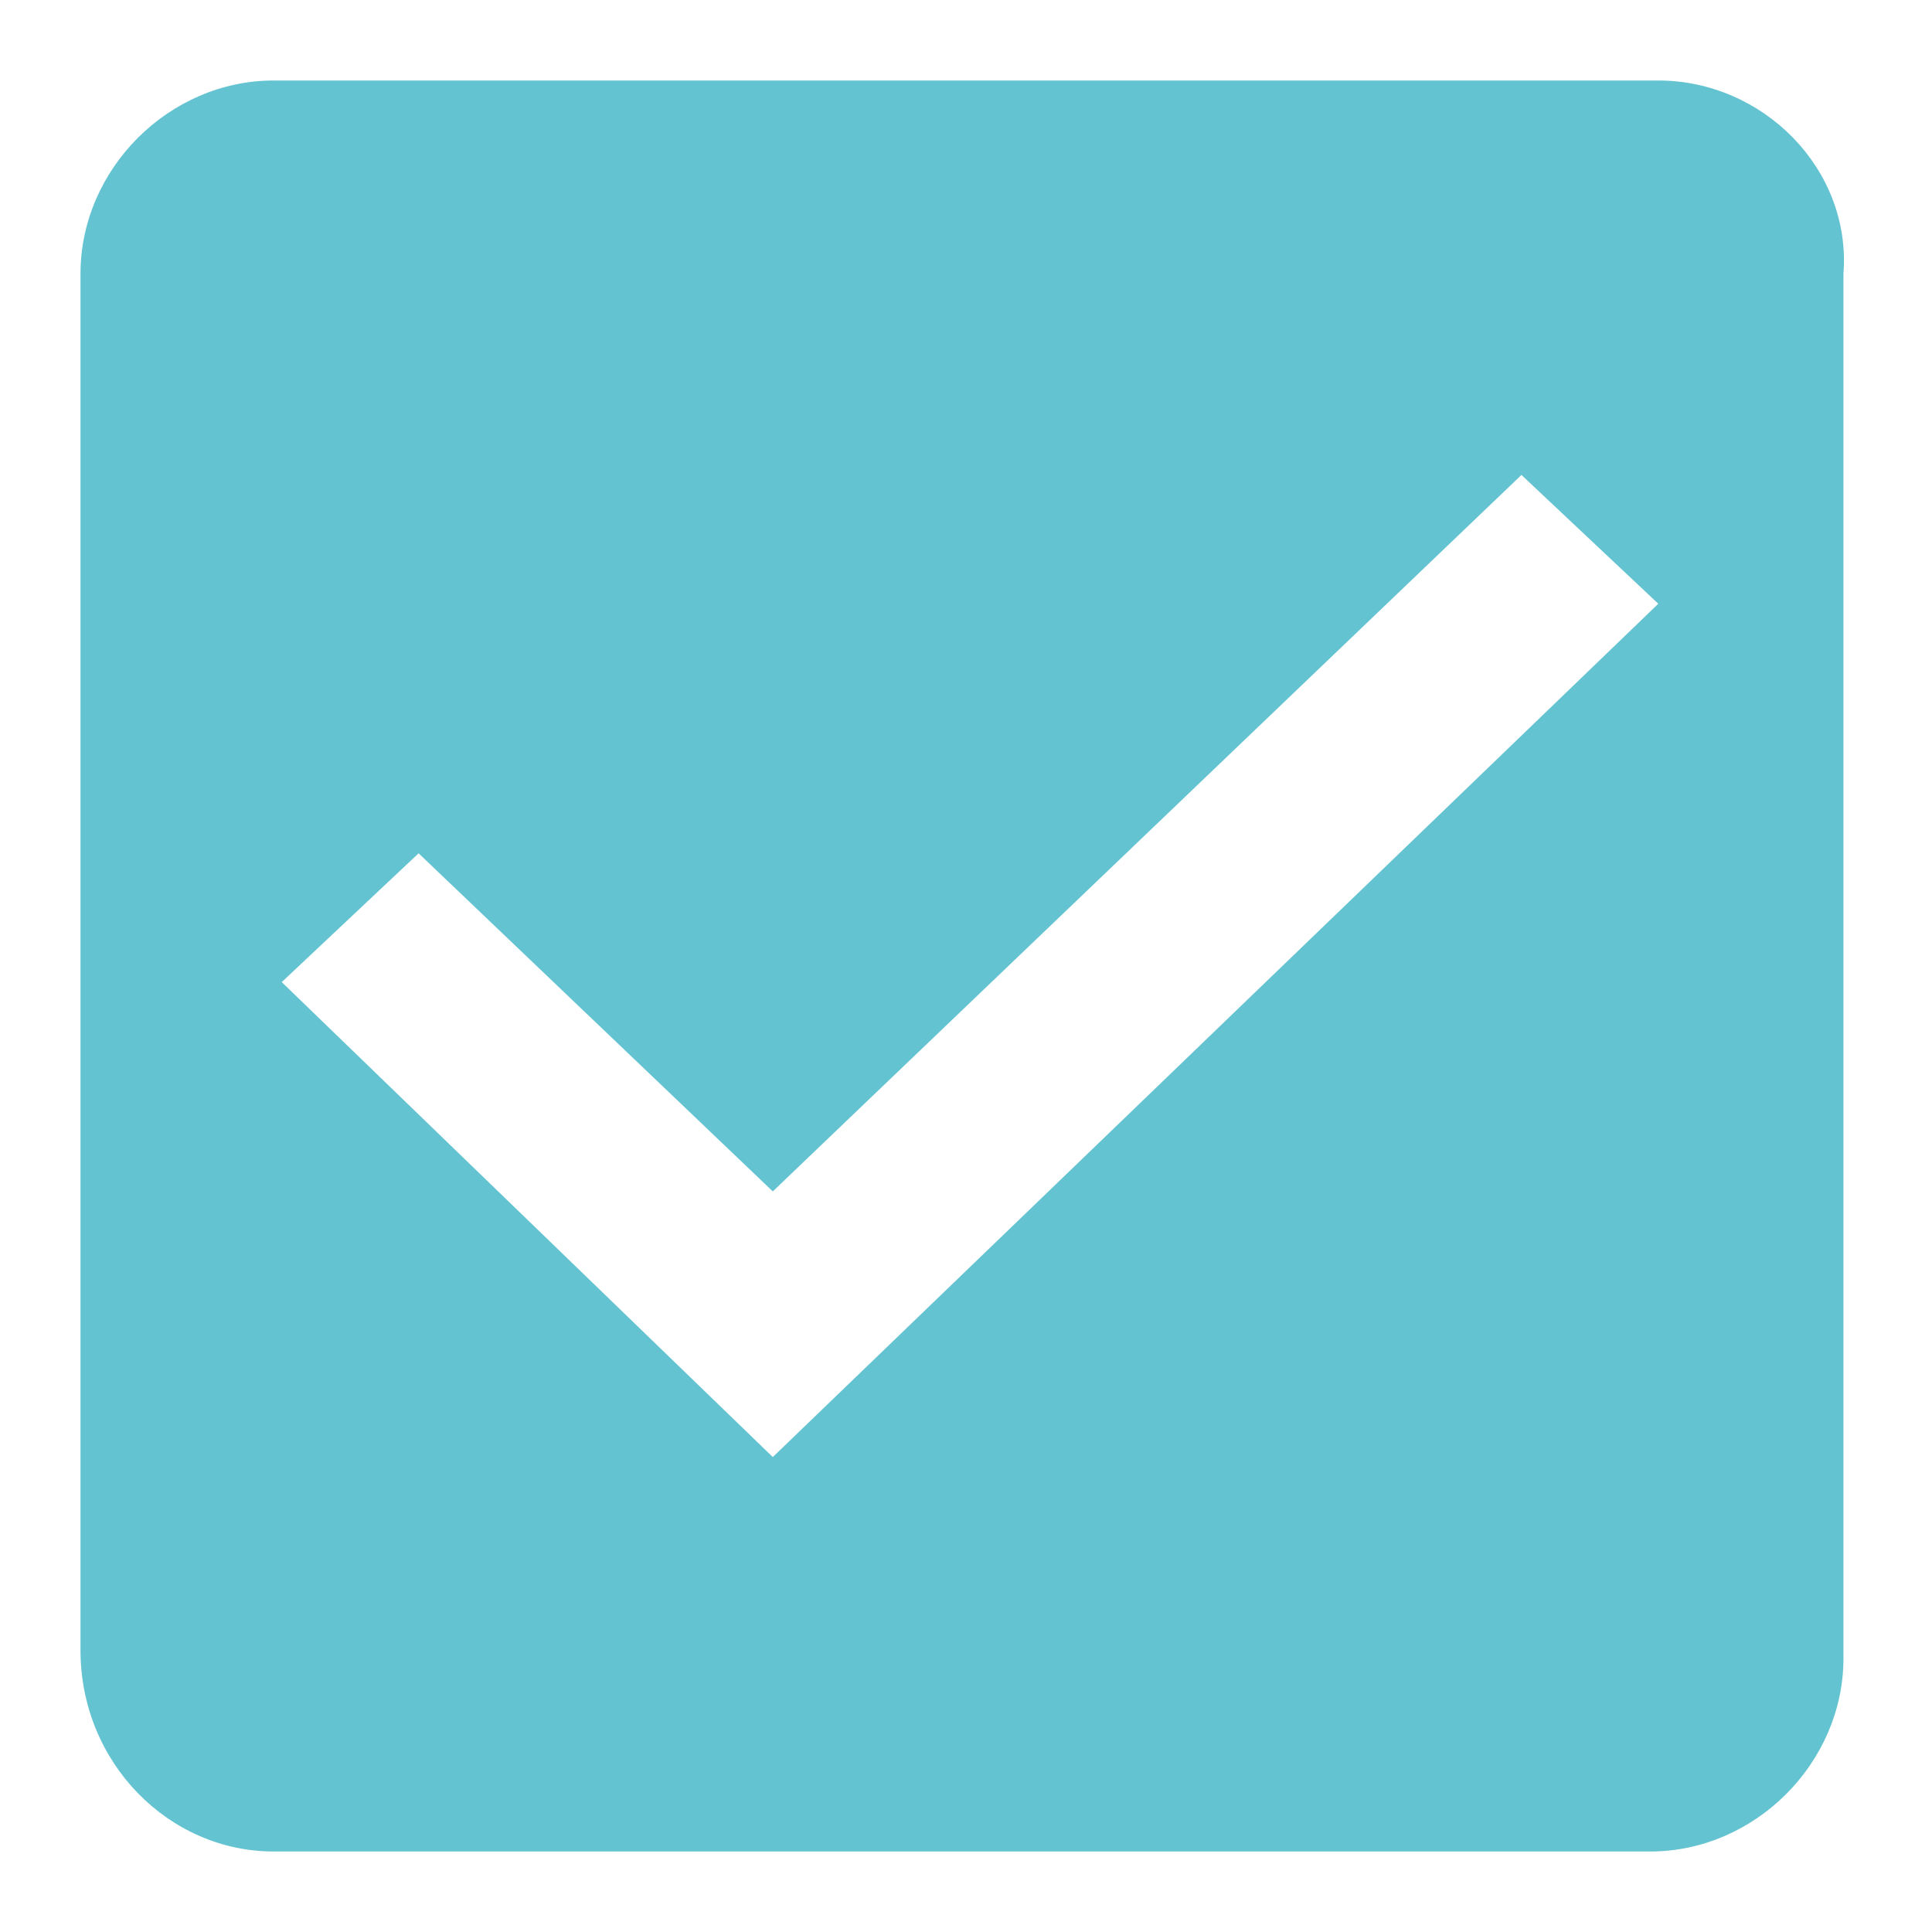
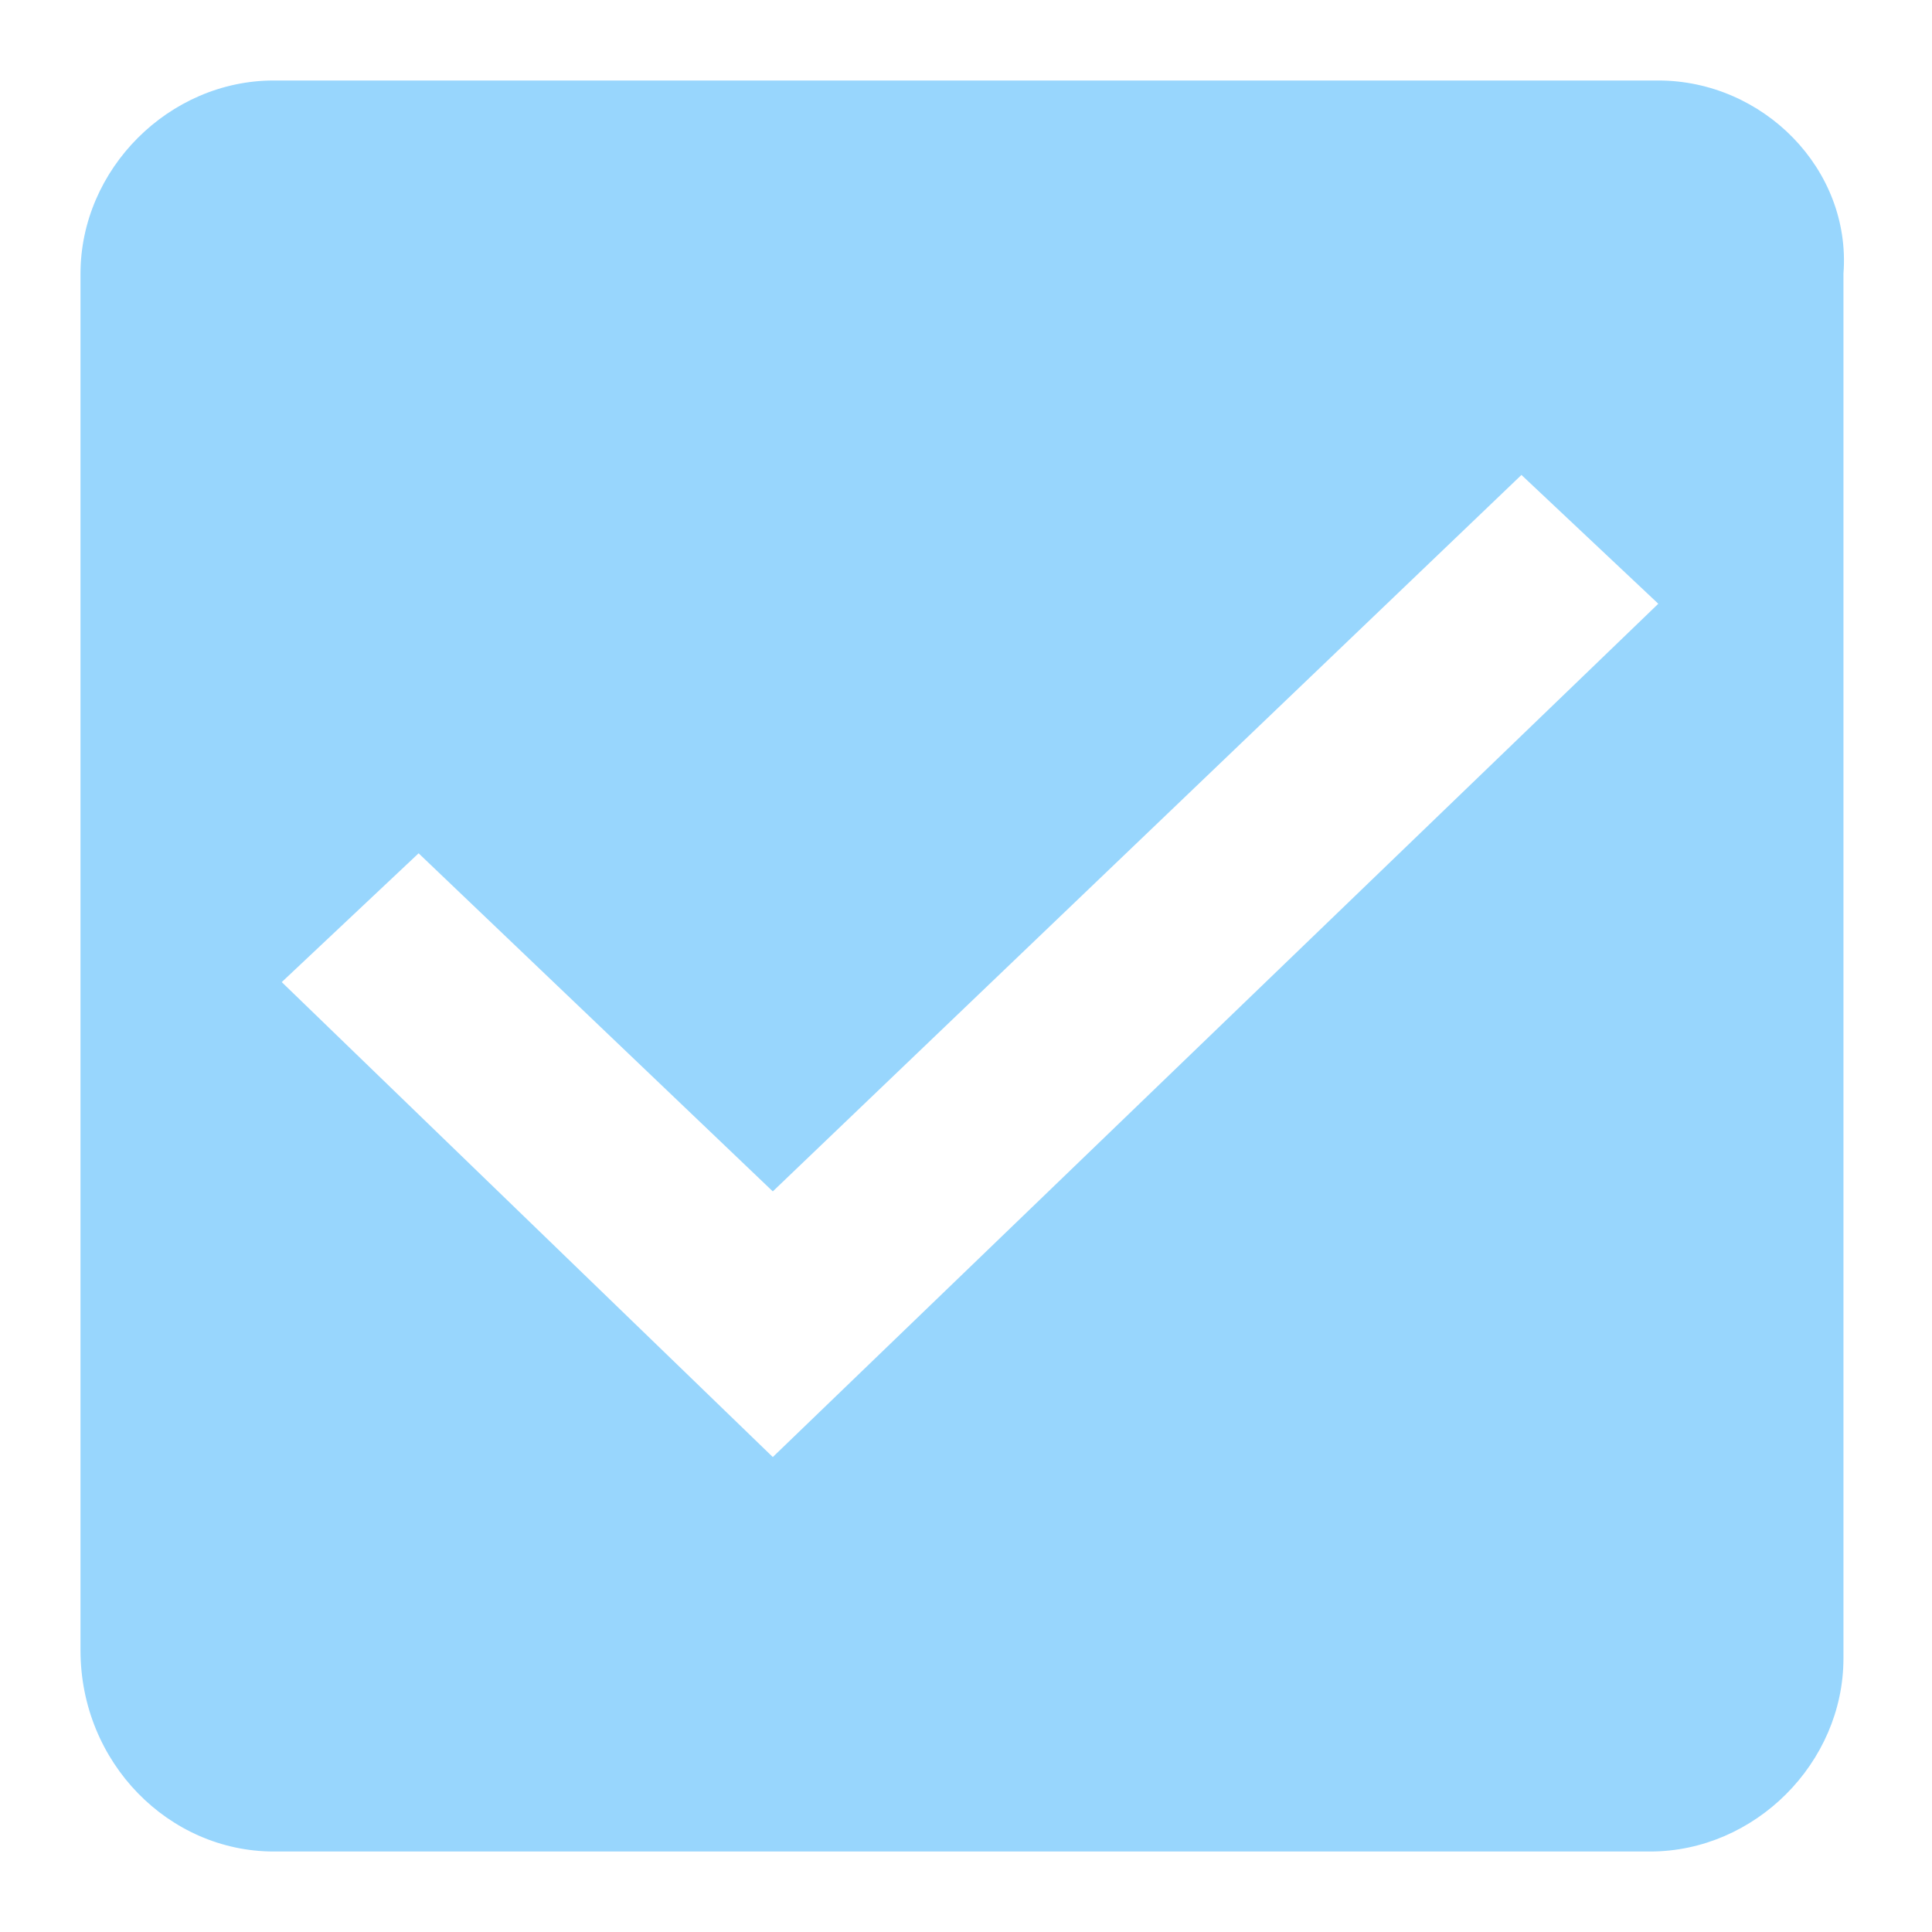
<svg xmlns="http://www.w3.org/2000/svg" version="1.1" id="Layer_1" shape-rendering="geometricPrecision" x="0px" y="0px" viewBox="0 0 24 24" style="enable-background:new 0 0 24 24;" xml:space="preserve">
-   <style type="text/css">
- 	.st0{fill-rule:evenodd;clip-rule:evenodd;fill:#63C3D1;}
+   <defs id="defs11" />
+   <style type="text/css" id="style2">
+ 	.st0{fill-rule:evenodd;clip-rule:evenodd;fill:#F8B783;}
	.st1{fill:none;}
</style>
  <g id="check_active" transform="translate(-290 -244)">
    <g id="Group_8199" transform="translate(291 245)">
-       <path id="check_on_light" class="st0" d="M19.6,0H2.4C1.1,0,0,1.1,0,2.4v17.1C0,20.9,1.1,22,2.4,22h17.1c1.3,0,2.4-1.1,2.4-2.4    V2.4C22,1.1,20.9,0,19.6,0z M8.6,17.1l-6.1-5.9l1.7-1.6l4.4,4.2l9.3-8.9l1.7,1.6C19.6,6.5,8.6,17.1,8.6,17.1z" />
+       <path id="check_on_light" class="st0" d="M19.6,0H2.4C1.1,0,0,1.1,0,2.4v17.1C0,20.9,1.1,22,2.4,22h17.1c1.3,0,2.4-1.1,2.4-2.4    V2.4C22,1.1,20.9,0,19.6,0z M8.6,17.1l-6.1-5.9l1.7-1.6l4.4,4.2l9.3-8.9l1.7,1.6C19.6,6.5,8.6,17.1,8.6,17.1z" style="fill:#98d6fd;fill-opacity:1" />
    </g>
    <path id="Rectangle_4538" class="st1" d="M290,244h24v24h-24V244z" />
  </g>
</svg>
